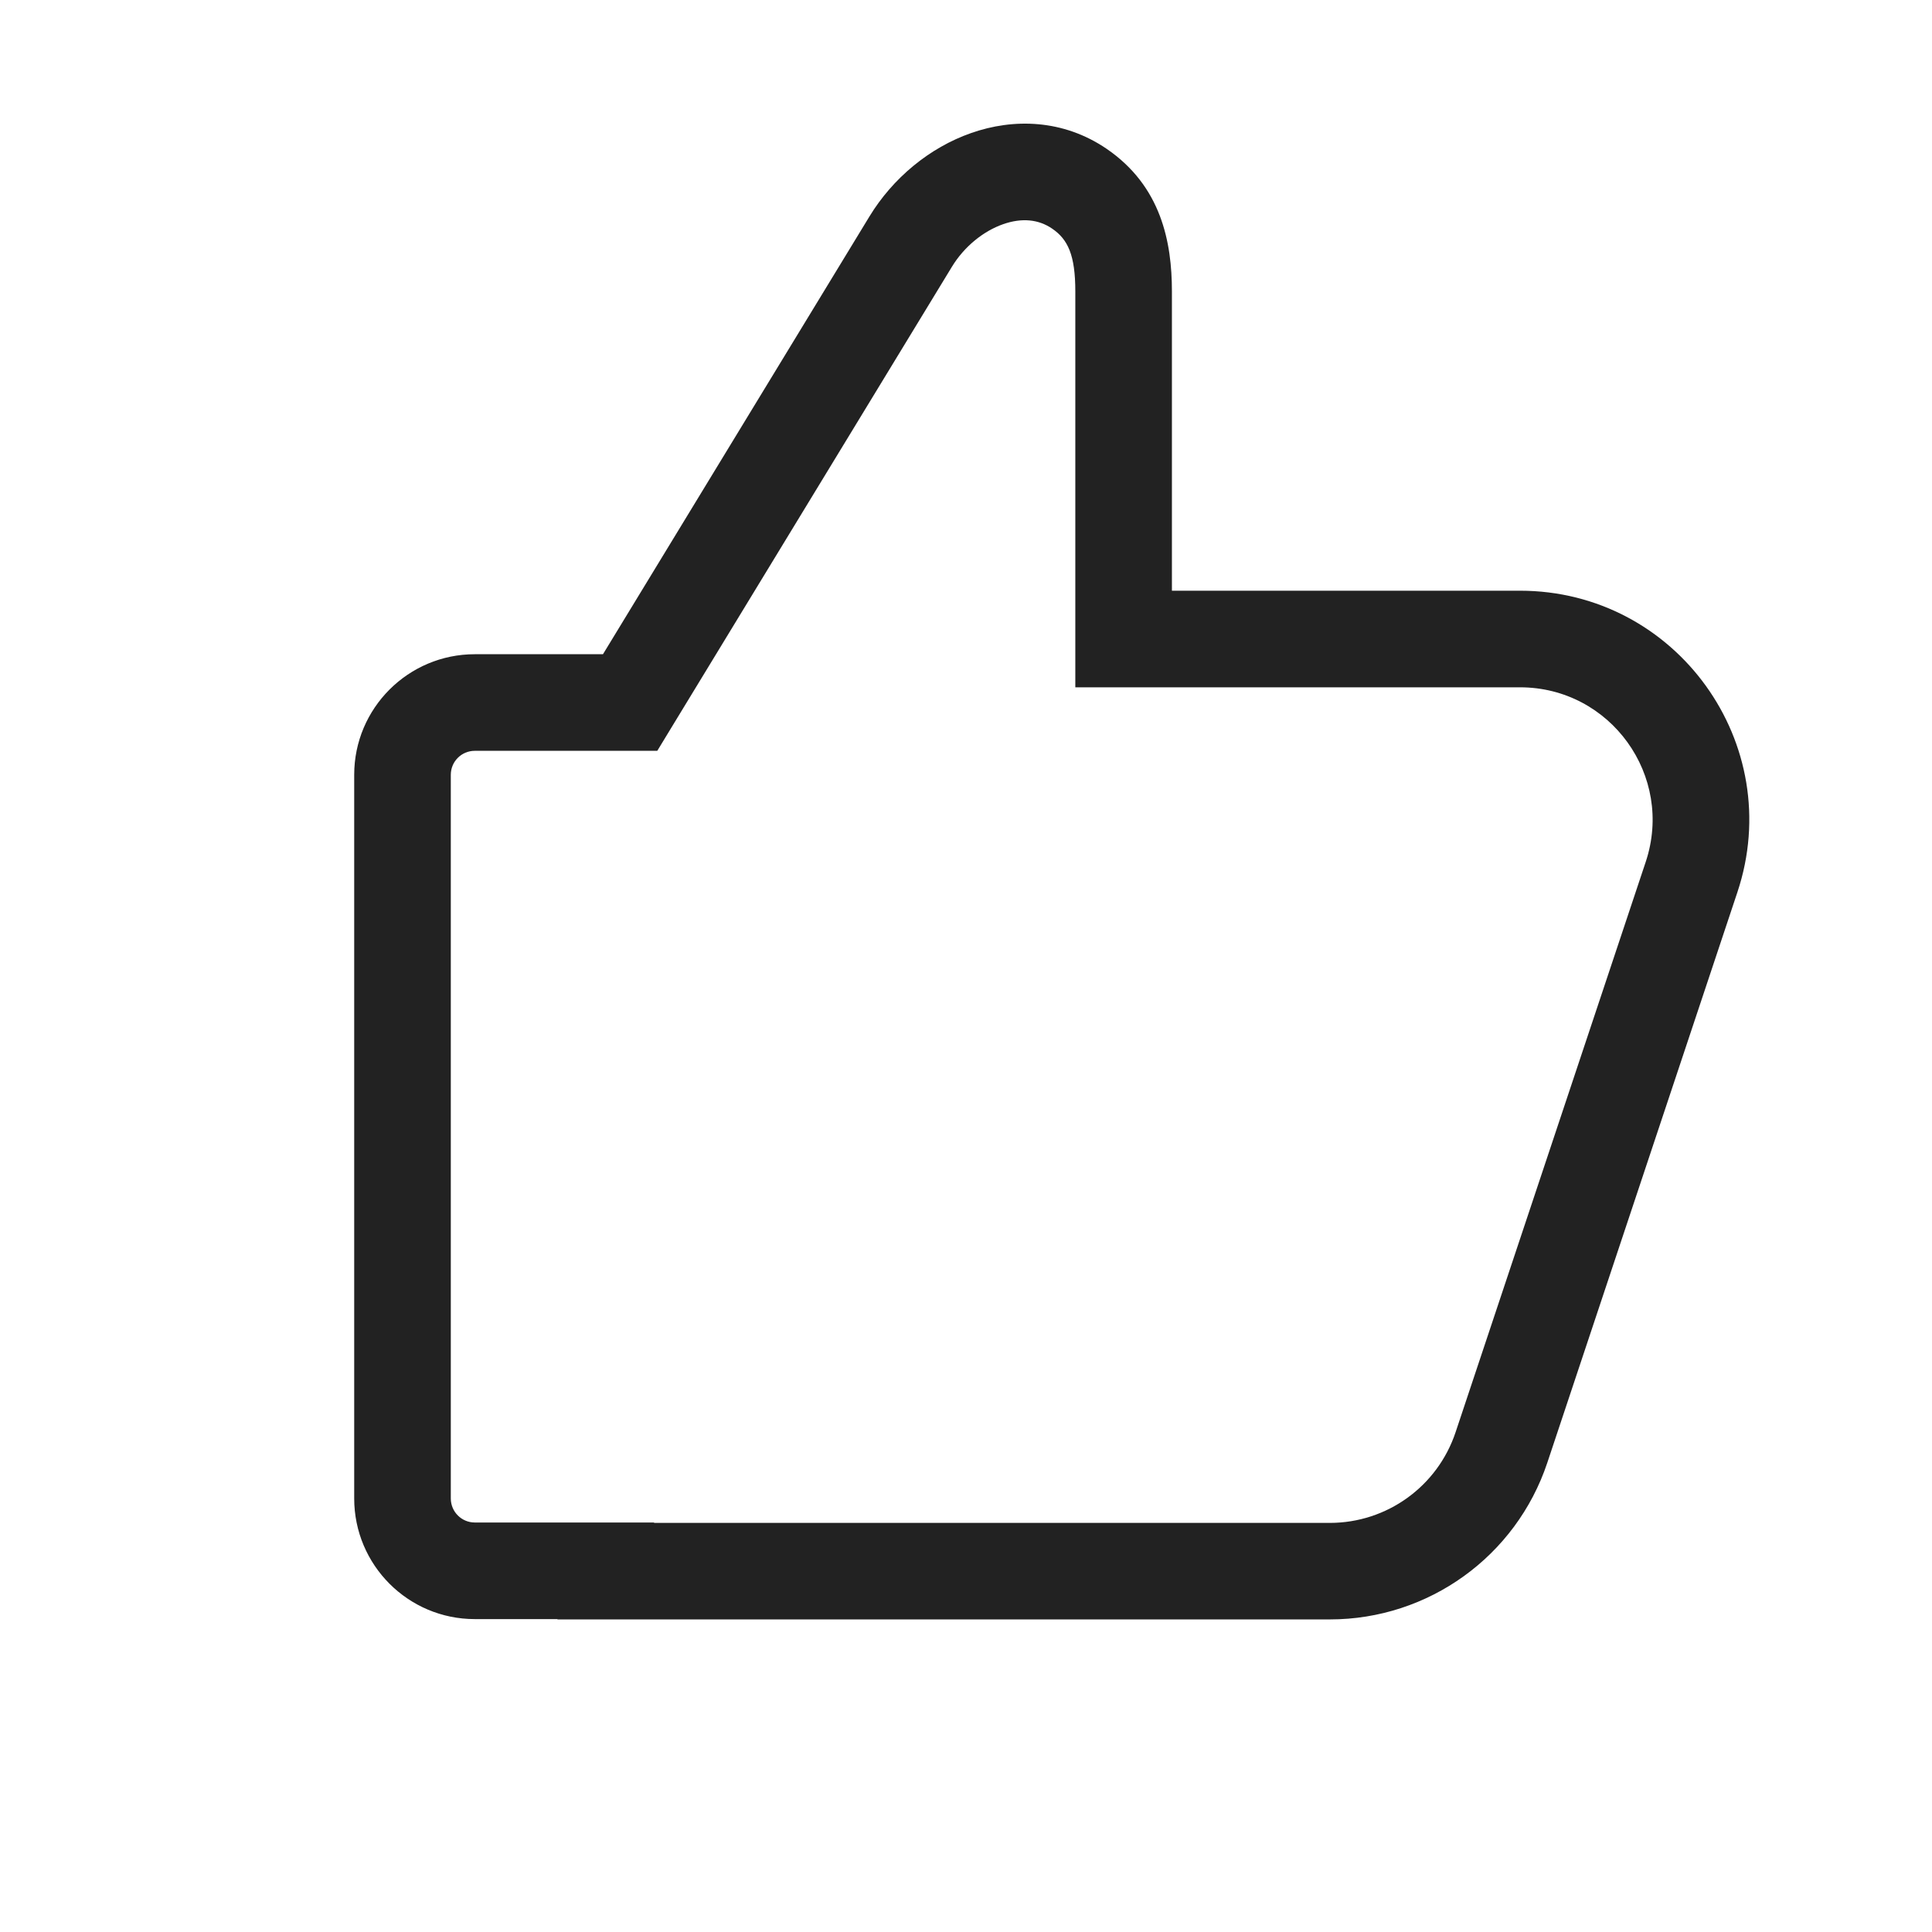
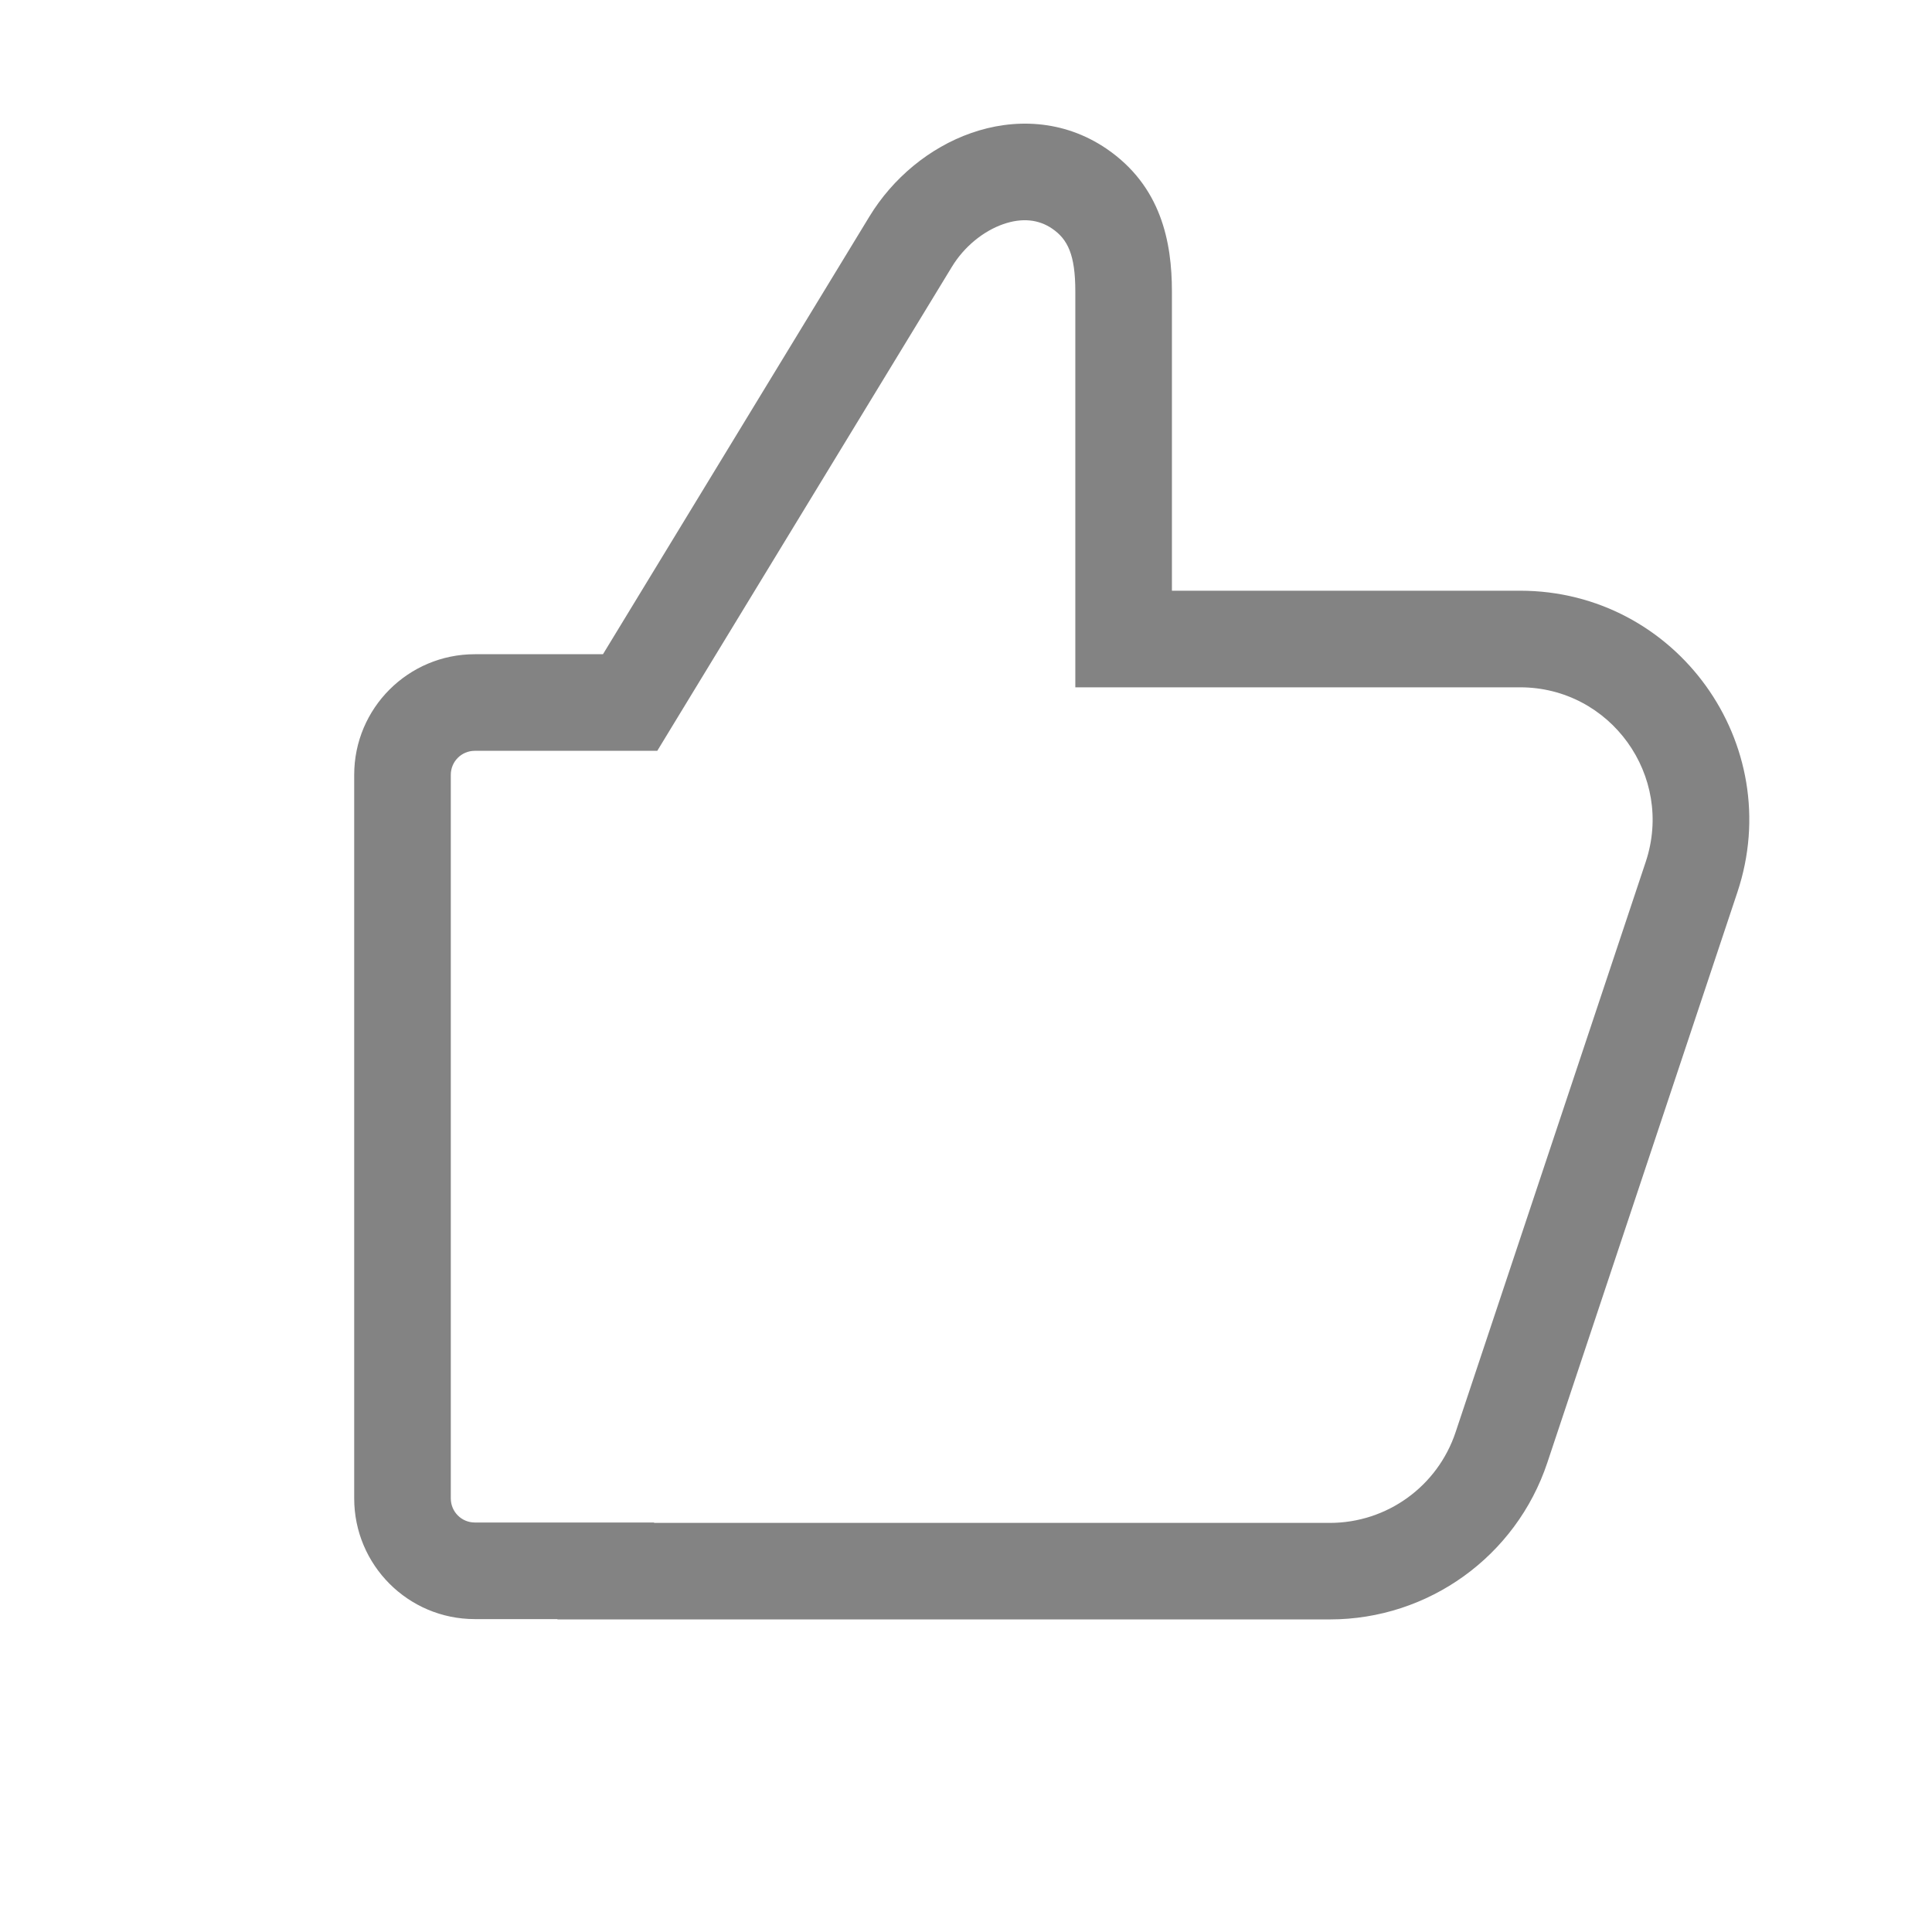
<svg xmlns="http://www.w3.org/2000/svg" width="24" height="24" viewBox="0 0 24 24" fill="none">
-   <path d="M7.525 19.517L6.925 19.517L6.925 20.117L7.525 20.117L7.525 19.517ZM7.525 19.513L8.125 19.513L8.125 18.913L7.525 18.913L7.525 19.513ZM16.52 19.517L16.52 18.918L16.52 19.517ZM18.651 17.981L19.221 18.171L19.221 18.171L18.651 17.981ZM21.013 10.895L20.444 10.706L20.444 10.706L21.013 10.895ZM18.882 7.938L18.882 7.338L18.882 7.338L18.882 7.938ZM13.958 7.938L13.358 7.938L13.358 8.538L13.958 8.538L13.958 7.938ZM13.958 3.62L14.558 3.62L14.558 3.62L13.958 3.62ZM13.408 2.344L13.07 2.84L13.07 2.84L13.408 2.344ZM11.312 3.002L10.8 2.69L10.8 2.69L11.312 3.002ZM7.828 8.727L7.828 9.327L8.165 9.327L8.34 9.039L7.828 8.727ZM5.898 8.727L5.898 8.127V8.127L5.898 8.727ZM5 9.625L5.6 9.625L5 9.625ZM5 18.614L4.4 18.614L5 18.614ZM5.898 19.513L5.898 18.913L5.898 19.513ZM7.525 19.517L8.125 19.517L8.125 19.513L7.525 19.513L6.925 19.513L6.925 19.517L7.525 19.517ZM16.52 19.517L16.52 18.918L7.525 18.918L7.525 19.517L7.525 20.117L16.52 20.117L16.52 19.517ZM18.651 17.981L18.082 17.791C17.858 18.464 17.229 18.918 16.52 18.918L16.52 19.517L16.52 20.117C17.745 20.117 18.833 19.333 19.221 18.171L18.651 17.981ZM21.013 10.895L20.444 10.706L18.082 17.791L18.651 17.981L19.221 18.171L21.582 11.085L21.013 10.895ZM18.882 7.938L18.882 8.538C20.006 8.538 20.799 9.639 20.444 10.706L21.013 10.895L21.582 11.085C22.197 9.242 20.825 7.338 18.882 7.338L18.882 7.938ZM13.958 7.938L13.958 8.538L18.882 8.538L18.882 7.938L18.882 7.338L13.958 7.338L13.958 7.938ZM13.958 3.62L13.358 3.62L13.358 7.938L13.958 7.938L14.558 7.938L14.558 3.62L13.958 3.62ZM13.408 2.344L13.07 2.84C13.265 2.973 13.358 3.167 13.358 3.62L13.958 3.62L14.558 3.62C14.558 3.011 14.427 2.313 13.746 1.848L13.408 2.344ZM11.312 3.002L11.825 3.314C11.978 3.062 12.218 2.87 12.461 2.785C12.695 2.703 12.902 2.725 13.07 2.84L13.408 2.344L13.746 1.848C13.207 1.481 12.589 1.468 12.063 1.653C11.546 1.834 11.09 2.213 10.8 2.69L11.312 3.002ZM7.828 8.727L8.34 9.039L11.825 3.314L11.312 3.002L10.8 2.69L7.315 8.415L7.828 8.727ZM5.898 8.727L5.898 9.327L7.828 9.327L7.828 8.727L7.828 8.127L5.898 8.127L5.898 8.727ZM5 9.625L5.6 9.625C5.6 9.46 5.733 9.327 5.898 9.327L5.898 8.727L5.898 8.127C5.071 8.127 4.4 8.798 4.4 9.625L5 9.625ZM5 18.614L5.6 18.614L5.6 9.625L5 9.625L4.4 9.625L4.4 18.614L5 18.614ZM5.898 19.513L5.898 18.913C5.733 18.913 5.6 18.779 5.6 18.614L5 18.614L4.4 18.614C4.4 19.442 5.071 20.113 5.898 20.113L5.898 19.513ZM7.525 19.513L7.525 18.913L5.898 18.913L5.898 19.513L5.898 20.113L7.525 20.113L7.525 19.513Z" fill="#222222" />
+   <path d="M7.525 19.517L6.925 19.517L6.925 20.117L7.525 20.117L7.525 19.517ZM7.525 19.513L8.125 19.513L8.125 18.913L7.525 18.913L7.525 19.513ZM16.52 19.517L16.52 18.918L16.52 19.517ZM18.651 17.981L19.221 18.171L19.221 18.171L18.651 17.981ZM21.013 10.895L20.444 10.706L20.444 10.706L21.013 10.895ZM18.882 7.938L18.882 7.338L18.882 7.338L18.882 7.938ZM13.958 7.938L13.358 7.938L13.358 8.538L13.958 8.538L13.958 7.938ZM13.958 3.62L14.558 3.62L14.558 3.62L13.958 3.62ZM13.408 2.344L13.07 2.84L13.07 2.84L13.408 2.344ZM11.312 3.002L10.8 2.69L10.8 2.69L11.312 3.002ZM7.828 8.727L7.828 9.327L8.165 9.327L8.34 9.039L7.828 8.727ZM5.898 8.727L5.898 8.127V8.127L5.898 8.727ZM5 9.625L5.6 9.625L5 9.625ZM5 18.614L4.4 18.614L5 18.614ZM5.898 19.513L5.898 18.913L5.898 19.513ZM7.525 19.517L8.125 19.517L8.125 19.513L7.525 19.513L6.925 19.513L6.925 19.517L7.525 19.517ZM16.52 19.517L16.52 18.918L7.525 18.918L7.525 19.517L7.525 20.117L16.52 20.117L16.52 19.517ZM18.651 17.981L18.082 17.791C17.858 18.464 17.229 18.918 16.52 18.918L16.52 19.517L16.52 20.117C17.745 20.117 18.833 19.333 19.221 18.171L18.651 17.981ZM21.013 10.895L20.444 10.706L18.082 17.791L18.651 17.981L19.221 18.171L21.582 11.085L21.013 10.895ZM18.882 7.938L18.882 8.538C20.006 8.538 20.799 9.639 20.444 10.706L21.013 10.895L21.582 11.085C22.197 9.242 20.825 7.338 18.882 7.338L18.882 7.938ZM13.958 7.938L13.958 8.538L18.882 8.538L18.882 7.938L18.882 7.338L13.958 7.338L13.958 7.938ZM13.958 3.62L13.358 3.62L13.358 7.938L13.958 7.938L14.558 7.938L14.558 3.62L13.958 3.62ZM13.408 2.344L13.07 2.84C13.265 2.973 13.358 3.167 13.358 3.62L13.958 3.62L14.558 3.62C14.558 3.011 14.427 2.313 13.746 1.848L13.408 2.344ZM11.312 3.002L11.825 3.314C11.978 3.062 12.218 2.87 12.461 2.785C12.695 2.703 12.902 2.725 13.07 2.84L13.408 2.344L13.746 1.848C13.207 1.481 12.589 1.468 12.063 1.653C11.546 1.834 11.09 2.213 10.8 2.69L11.312 3.002ZM7.828 8.727L8.34 9.039L11.825 3.314L11.312 3.002L10.8 2.69L7.315 8.415L7.828 8.727ZM5.898 8.727L5.898 9.327L7.828 9.327L7.828 8.727L7.828 8.127L5.898 8.127L5.898 8.727ZM5 9.625L5.6 9.625C5.6 9.46 5.733 9.327 5.898 9.327L5.898 8.727L5.898 8.127C5.071 8.127 4.4 8.798 4.4 9.625L5 9.625ZM5 18.614L5.6 18.614L5.6 9.625L5 9.625L4.4 9.625L4.4 18.614L5 18.614ZM5.898 19.513L5.898 18.913C5.733 18.913 5.6 18.779 5.6 18.614L5 18.614L4.4 18.614C4.4 19.442 5.071 20.113 5.898 20.113L5.898 19.513ZM7.525 19.513L7.525 18.913L5.898 18.913L5.898 19.513L5.898 20.113L7.525 20.113L7.525 19.513Z" fill="#838383" />
</svg>
